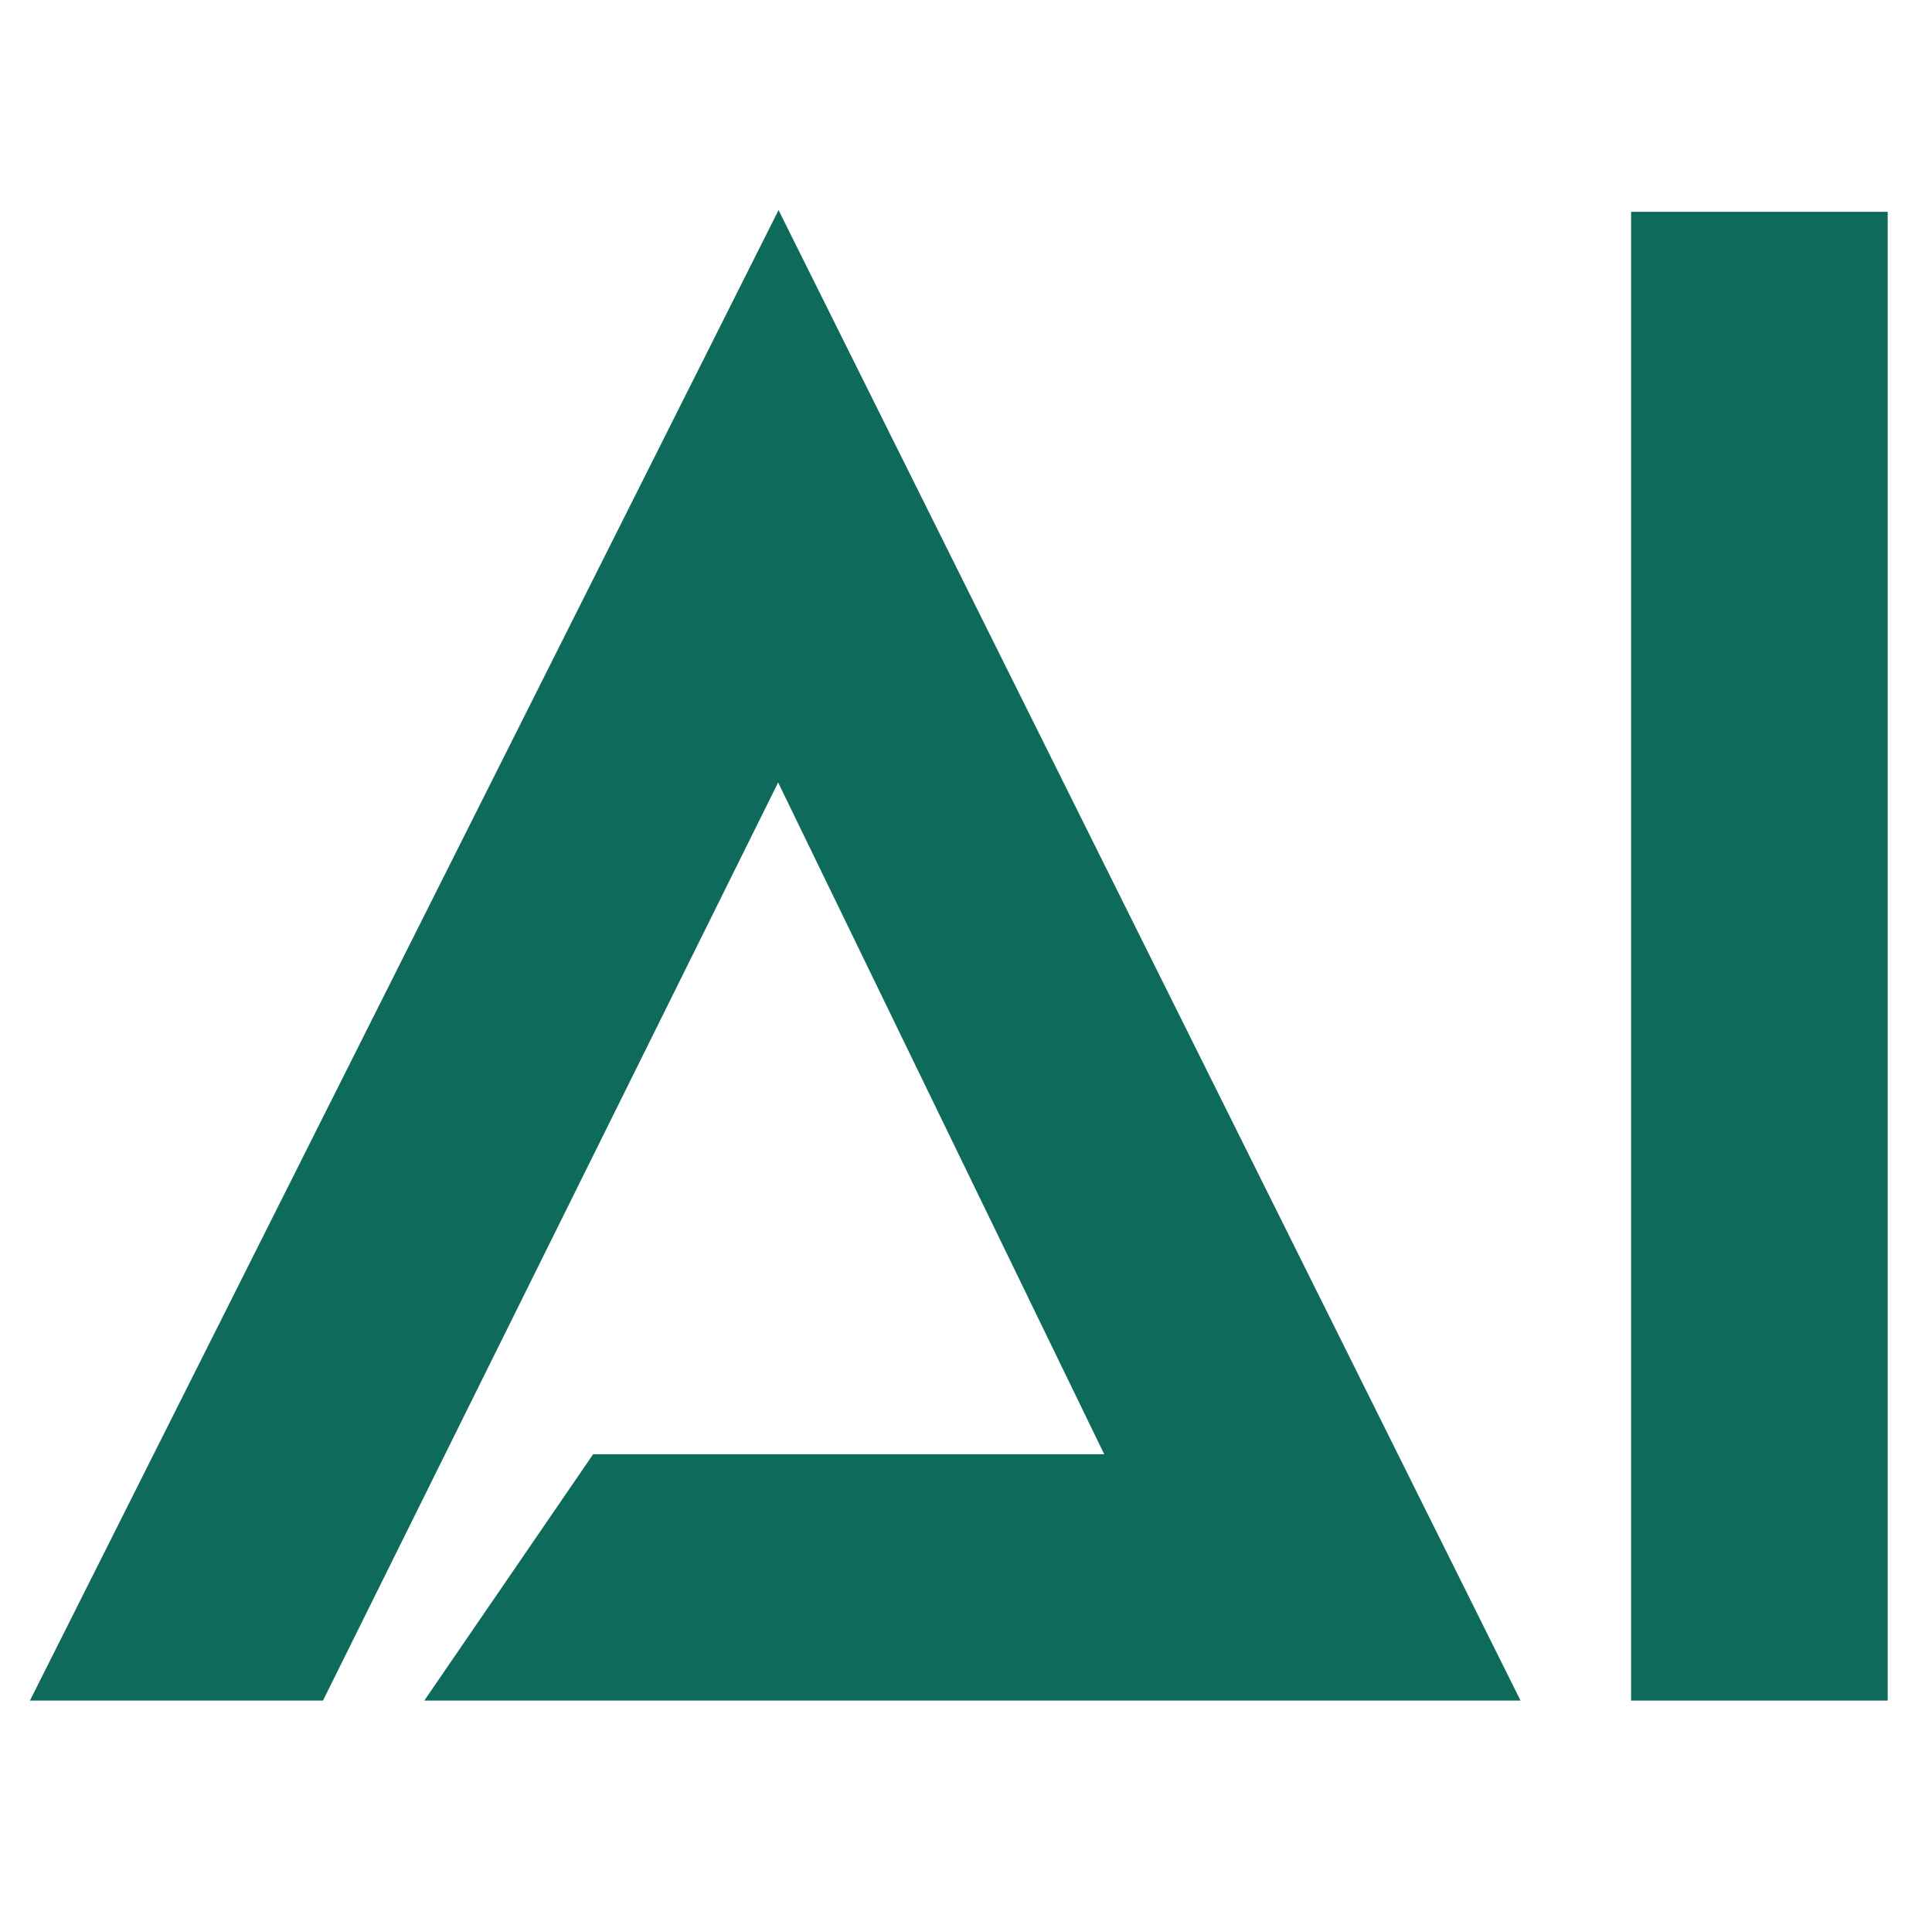
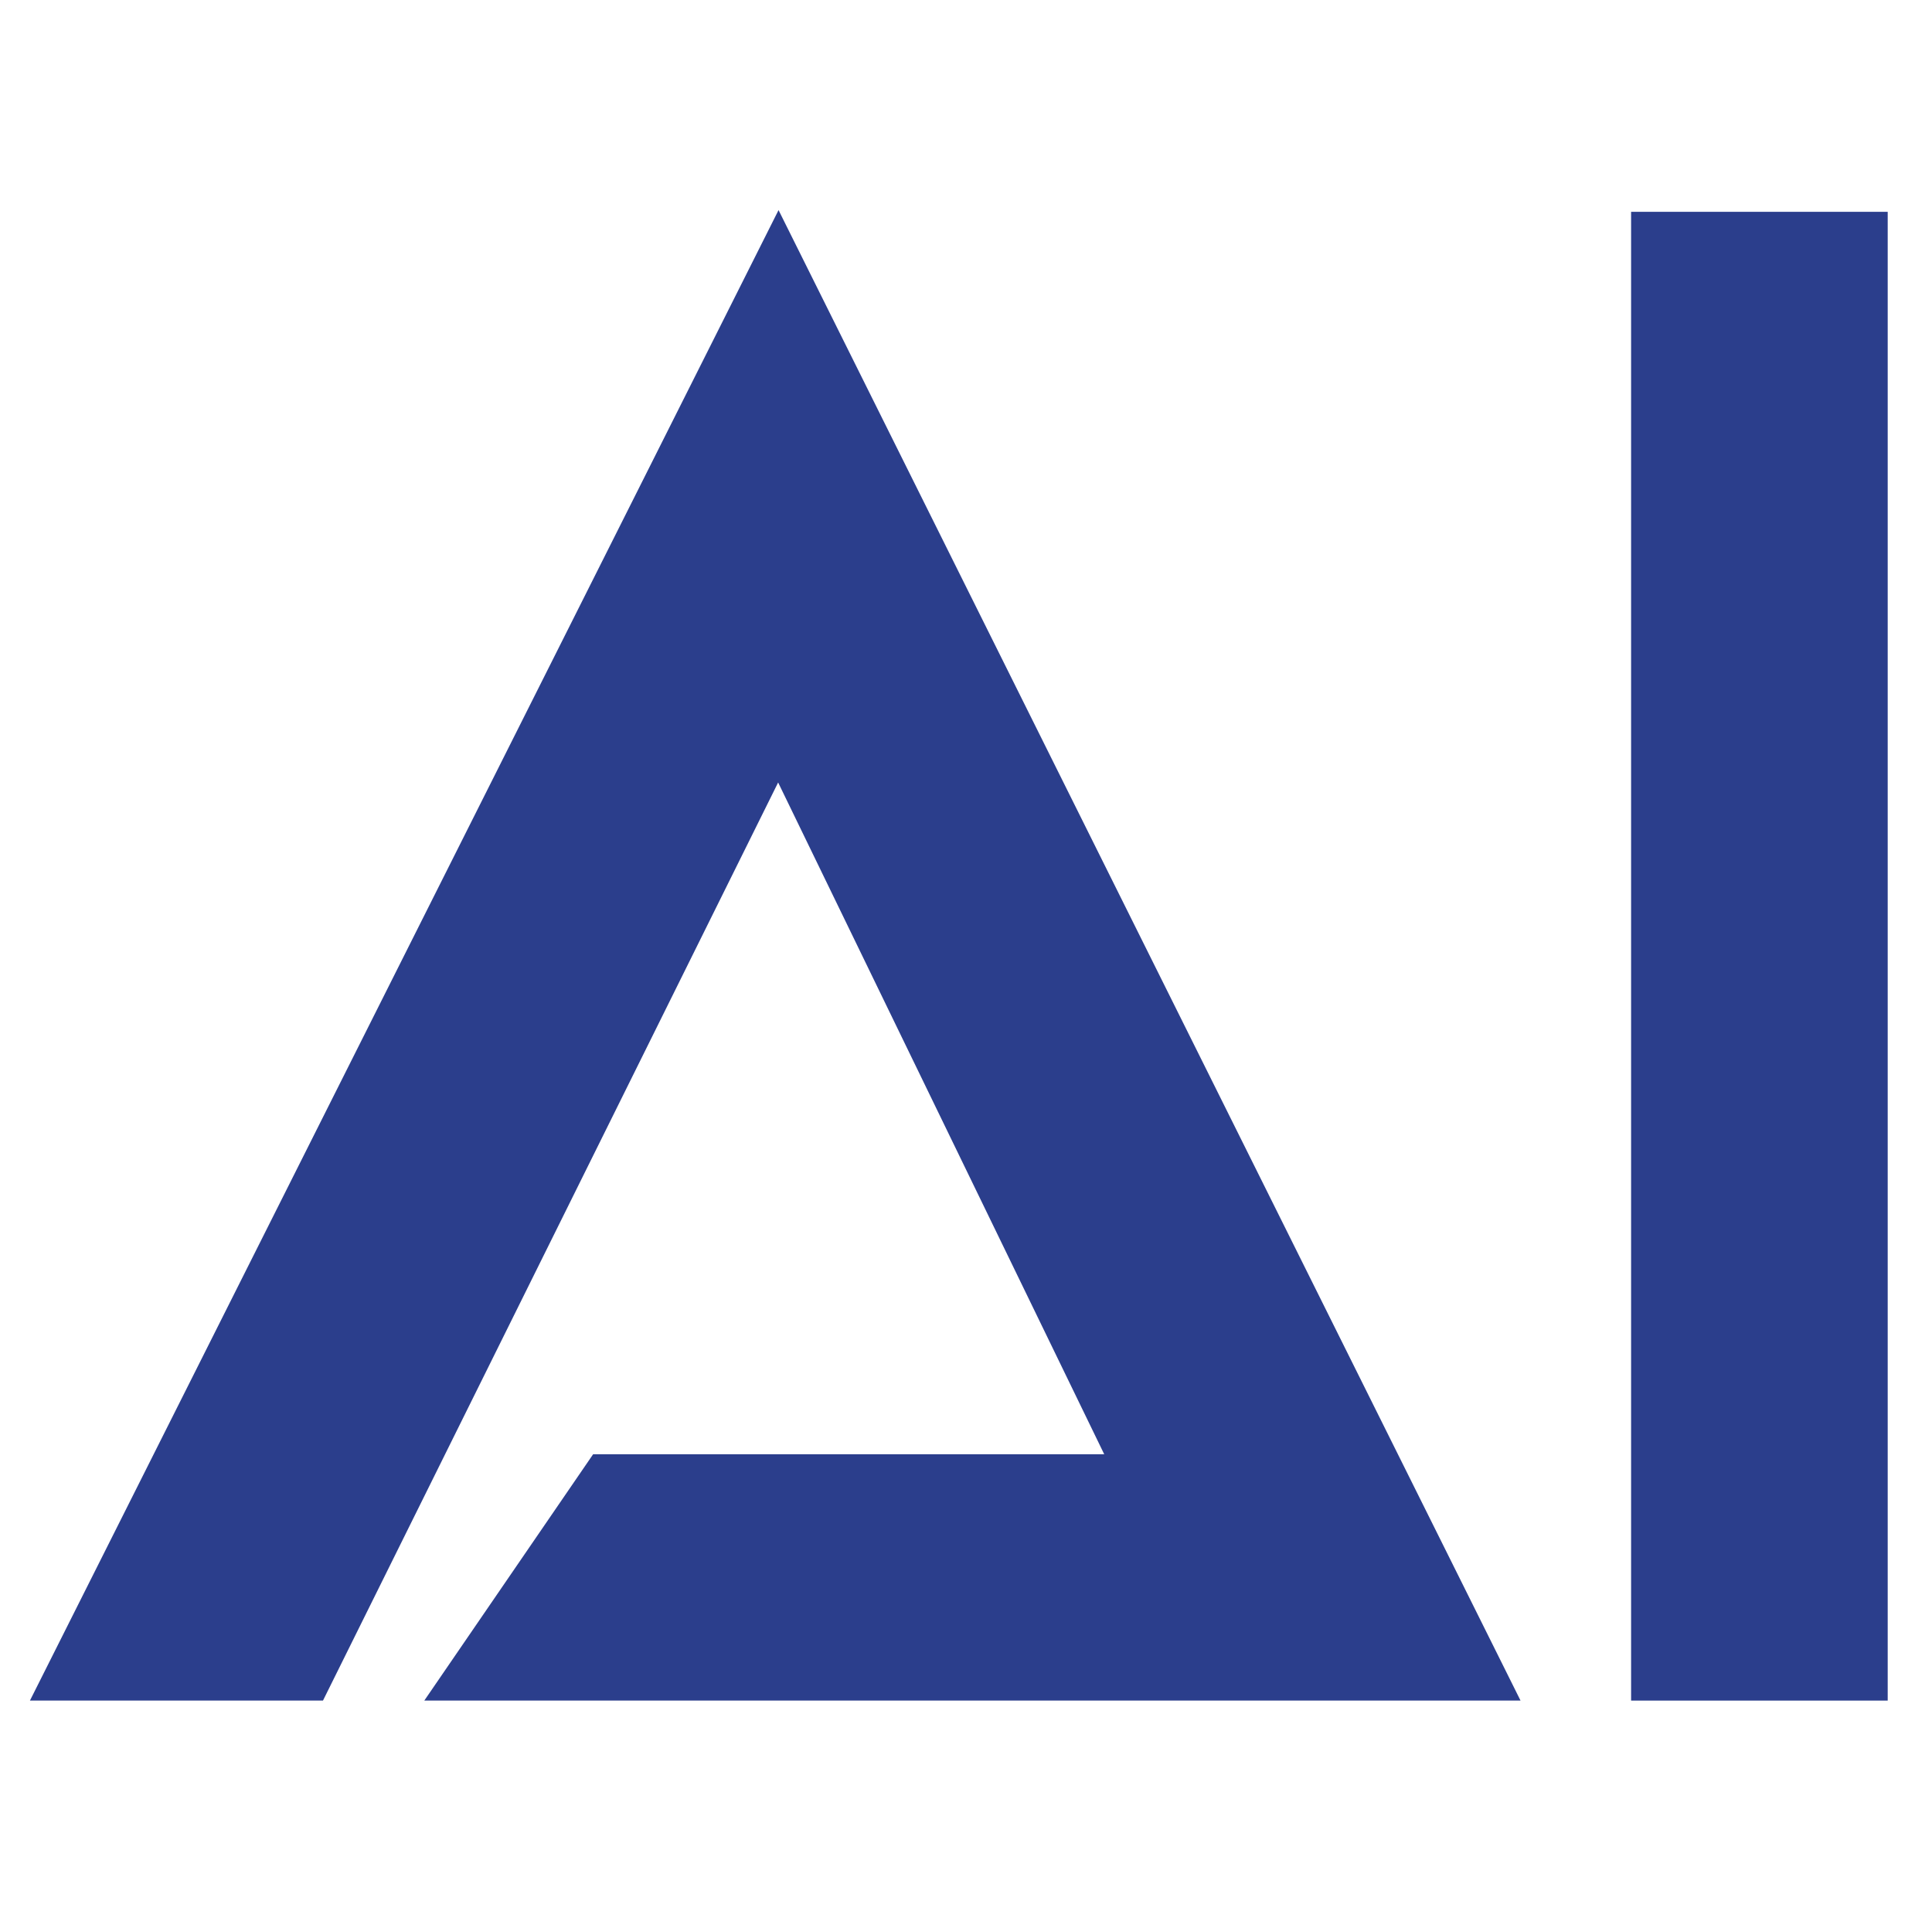
- <svg xmlns="http://www.w3.org/2000/svg" viewBox="212 297 536 530" fill="#0e6b5c">
+ <svg xmlns="http://www.w3.org/2000/svg" viewBox="212 297 536 530" fill="#2b3e8c">
  <path d="M664.52,355.77v413.06h71.19v-413.06h-71.19Z" />
  <path d="M428,355.3l205.840,413.52h-304.12l46.83-68.33h141.8l-90.47-186.39-126.27,254.72h-81.3l207.68-413.52Z" />
</svg>
